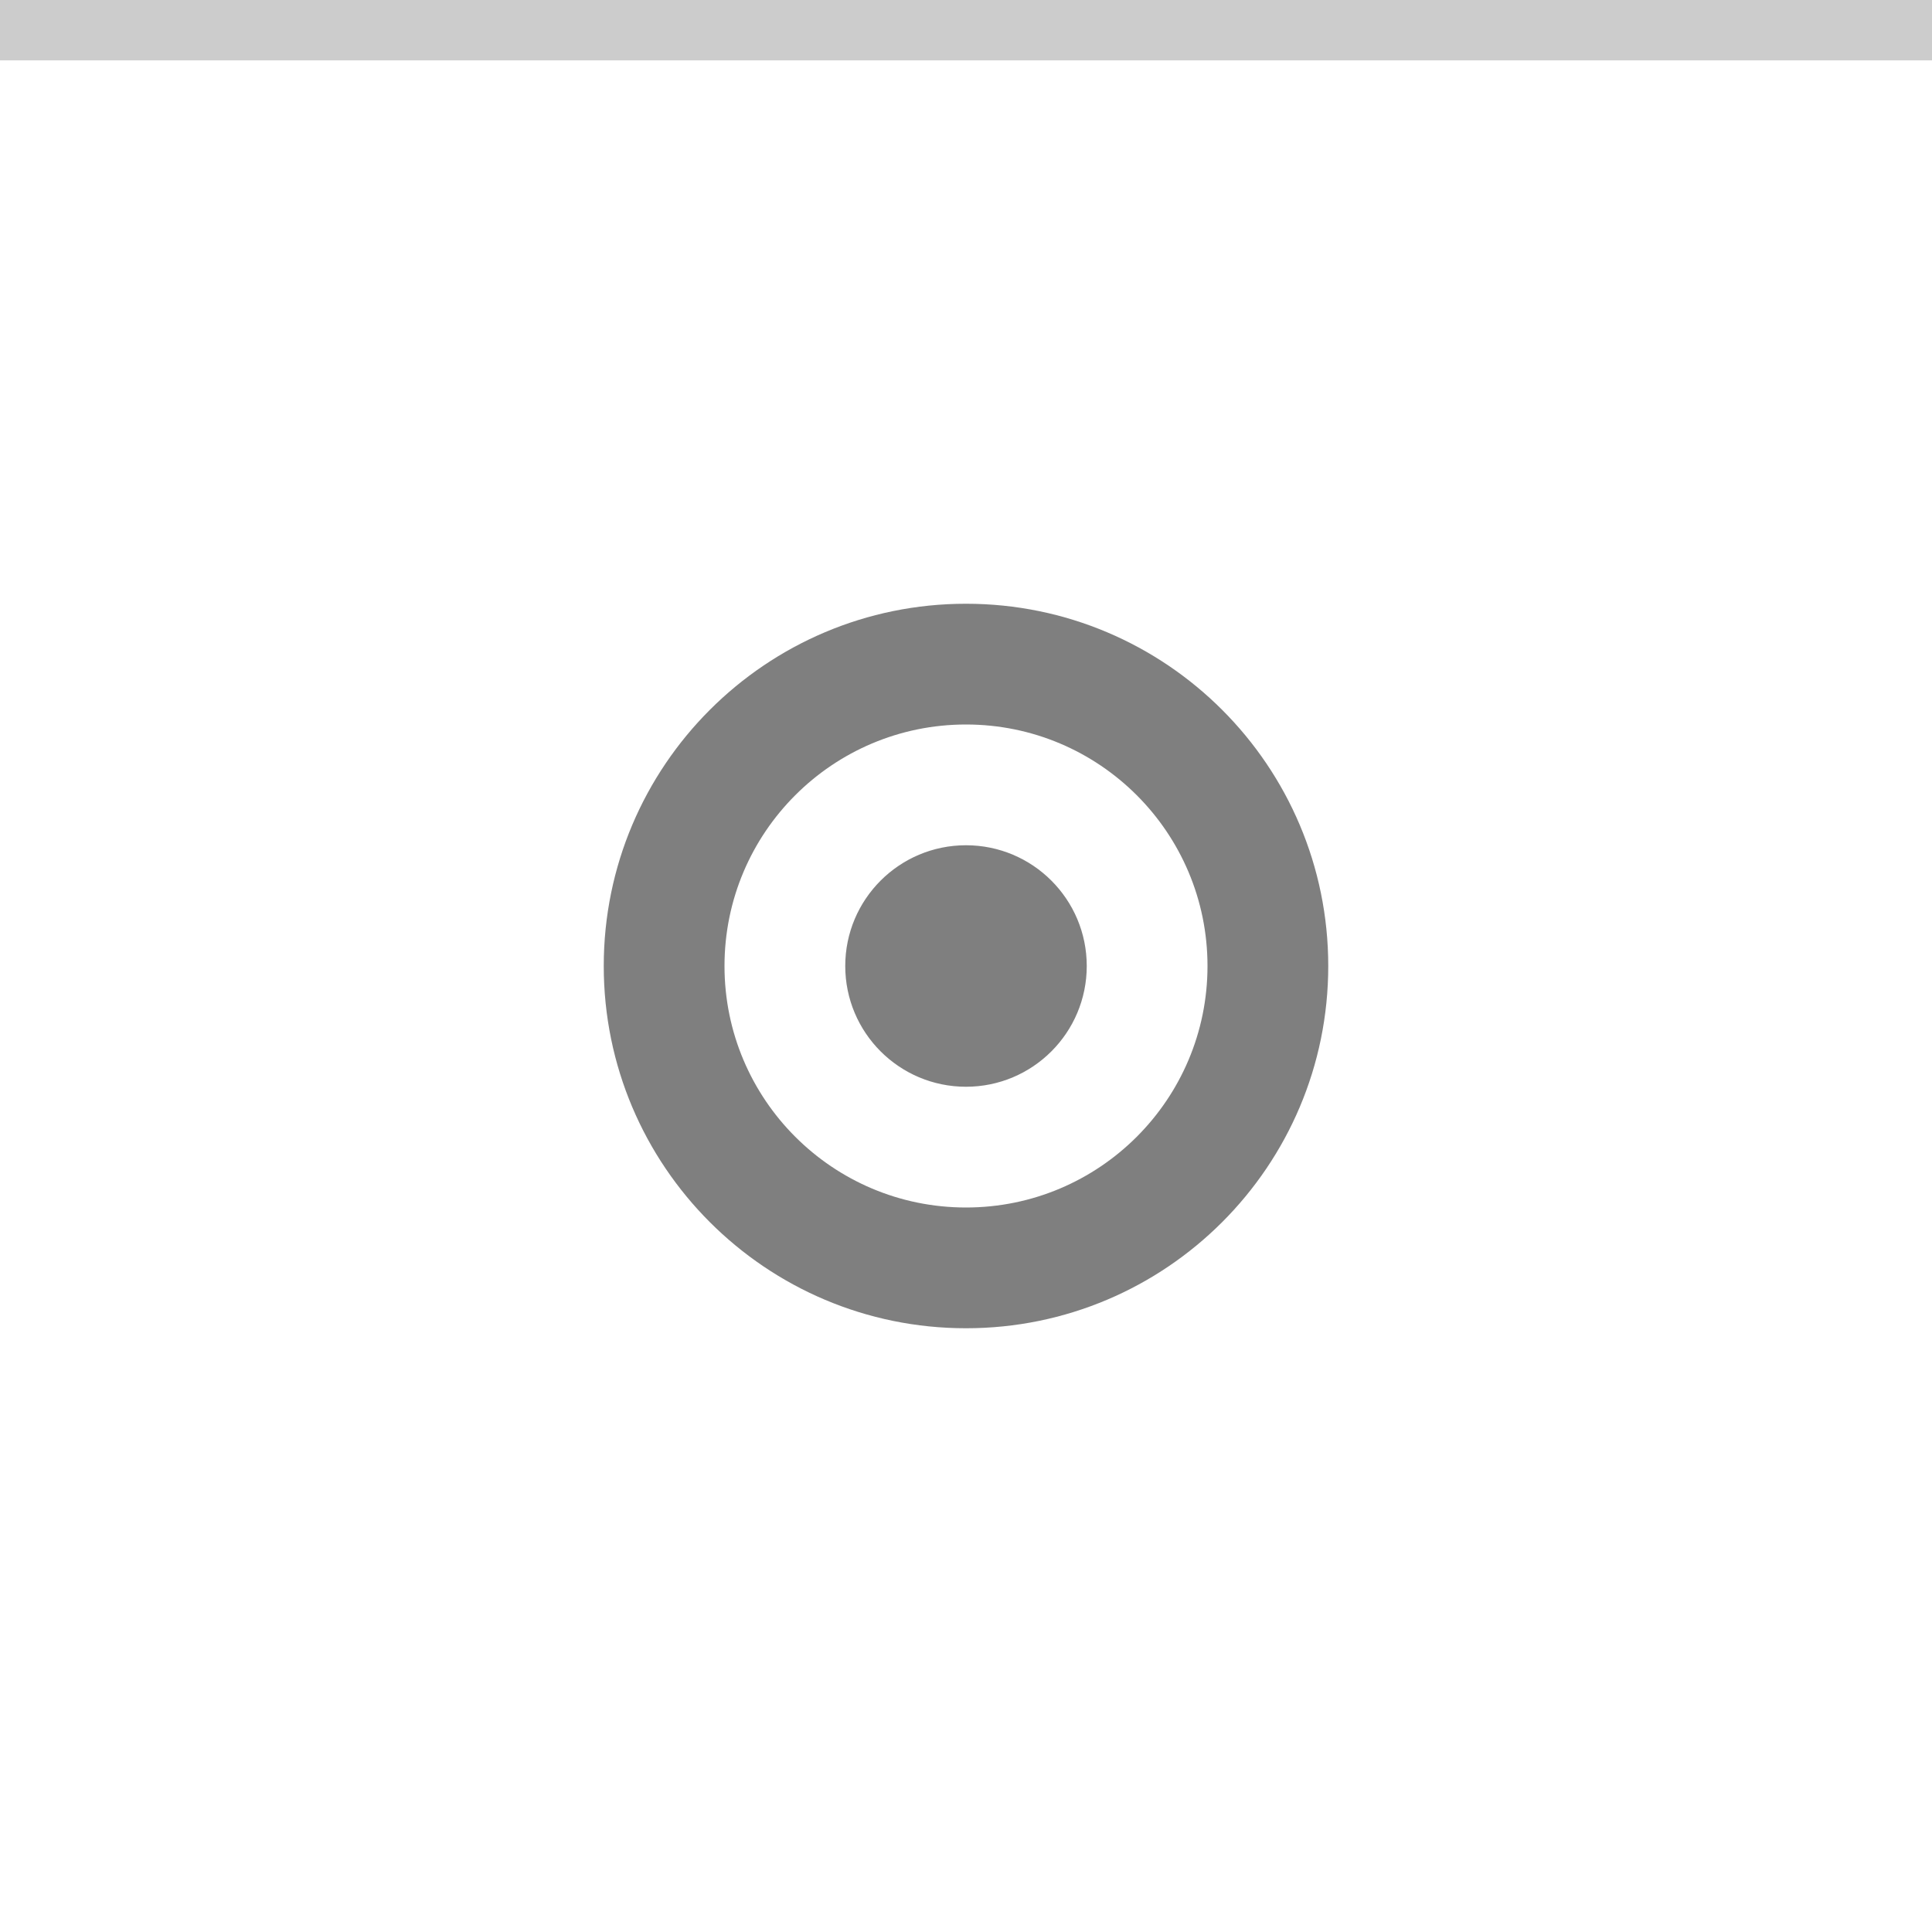
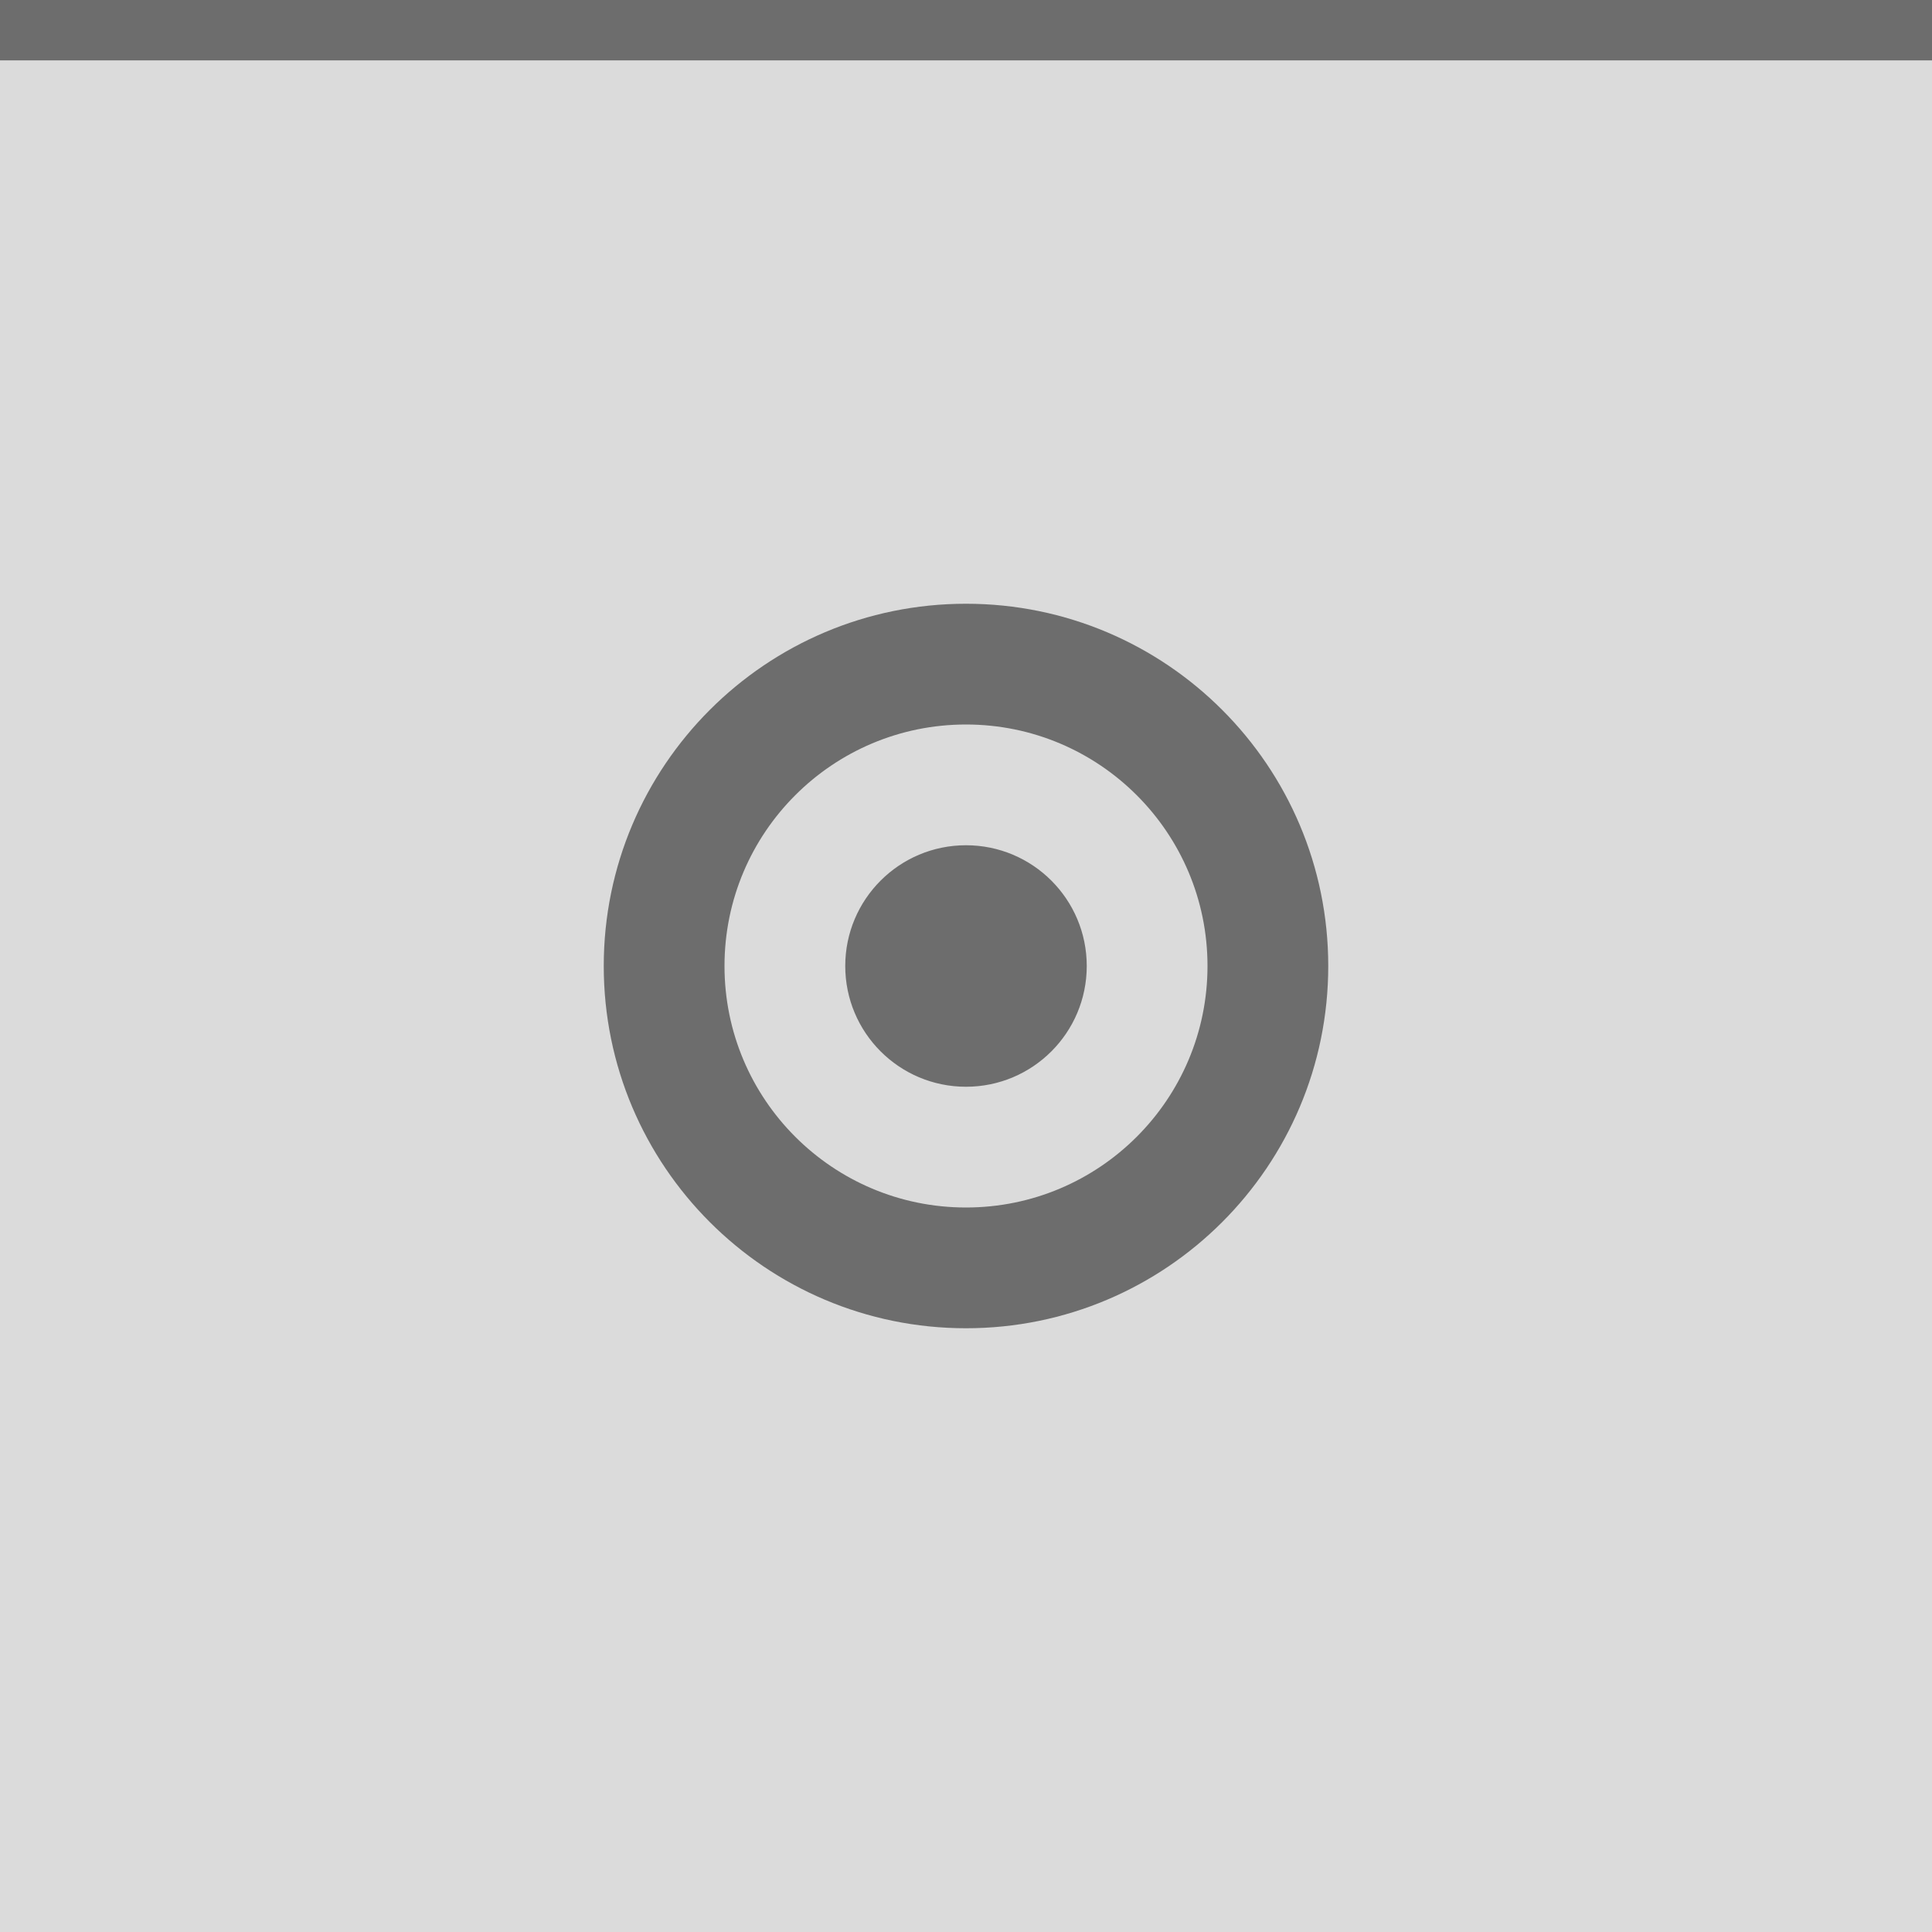
<svg xmlns="http://www.w3.org/2000/svg" width="32" height="32" viewBox="0 0 32 32" version="1.1" id="svg174">
  <defs id="defs178" />
-   <rect width="32" height="32" fill="#D6D6D6" id="rect164" style="fill:#ffffff;fill-opacity:1" />
-   <rect width="32" height="1" fill="#FFFFFF" fill-opacity="0.4" id="rect166" style="fill:#000000;fill-opacity:1;opacity:0.2" />
-   <g style="opacity:0.5" fill="#000000" opacity="0.38" id="g172">
-     <circle cx="16" cy="16" r="12" opacity="0" id="circle168" />
-     <path d="m16 10a6 6 0 0 0 -6 6 6 6 0 0 0 6 6 6 6 0 0 0 6 -6 6 6 0 0 0 -6 -6zm0 2a4 4 0 0 1 4 4 4 4 0 0 1 -4 4 4 4 0 0 1 -4 -4 4 4 0 0 1 4 -4zm0 2a2 2 0 0 0 -2 2 2 2 0 0 0 2 2 2 2 0 0 0 2 -2 2 2 0 0 0 -2 -2z" id="path170" />
+   <rect width="32" height="32" fill="#D6D6D6" id="rect164" style="fill:#dbdbdb;fill-opacity:1" />
+   <rect width="32" height="1" fill="#FFFFFF" fill-opacity="0.4" id="rect166" style="fill:#000000;fill-opacity:1;opacity:0.5" />
+   <g style="opacity:0.5;fill:#000000;fill-opacity:1" fill="#000000" opacity="0.38" id="g172">
+     <circle cx="16" cy="16" r="12" opacity="0" id="circle168" style="fill:#000000;fill-opacity:1" />
+     <path d="m16 10a6 6 0 0 0 -6 6 6 6 0 0 0 6 6 6 6 0 0 0 6 -6 6 6 0 0 0 -6 -6zm0 2a4 4 0 0 1 4 4 4 4 0 0 1 -4 4 4 4 0 0 1 -4 -4 4 4 0 0 1 4 -4zm0 2a2 2 0 0 0 -2 2 2 2 0 0 0 2 2 2 2 0 0 0 2 -2 2 2 0 0 0 -2 -2z" id="path170" style="fill:#000000;fill-opacity:1" />
  </g>
</svg>
